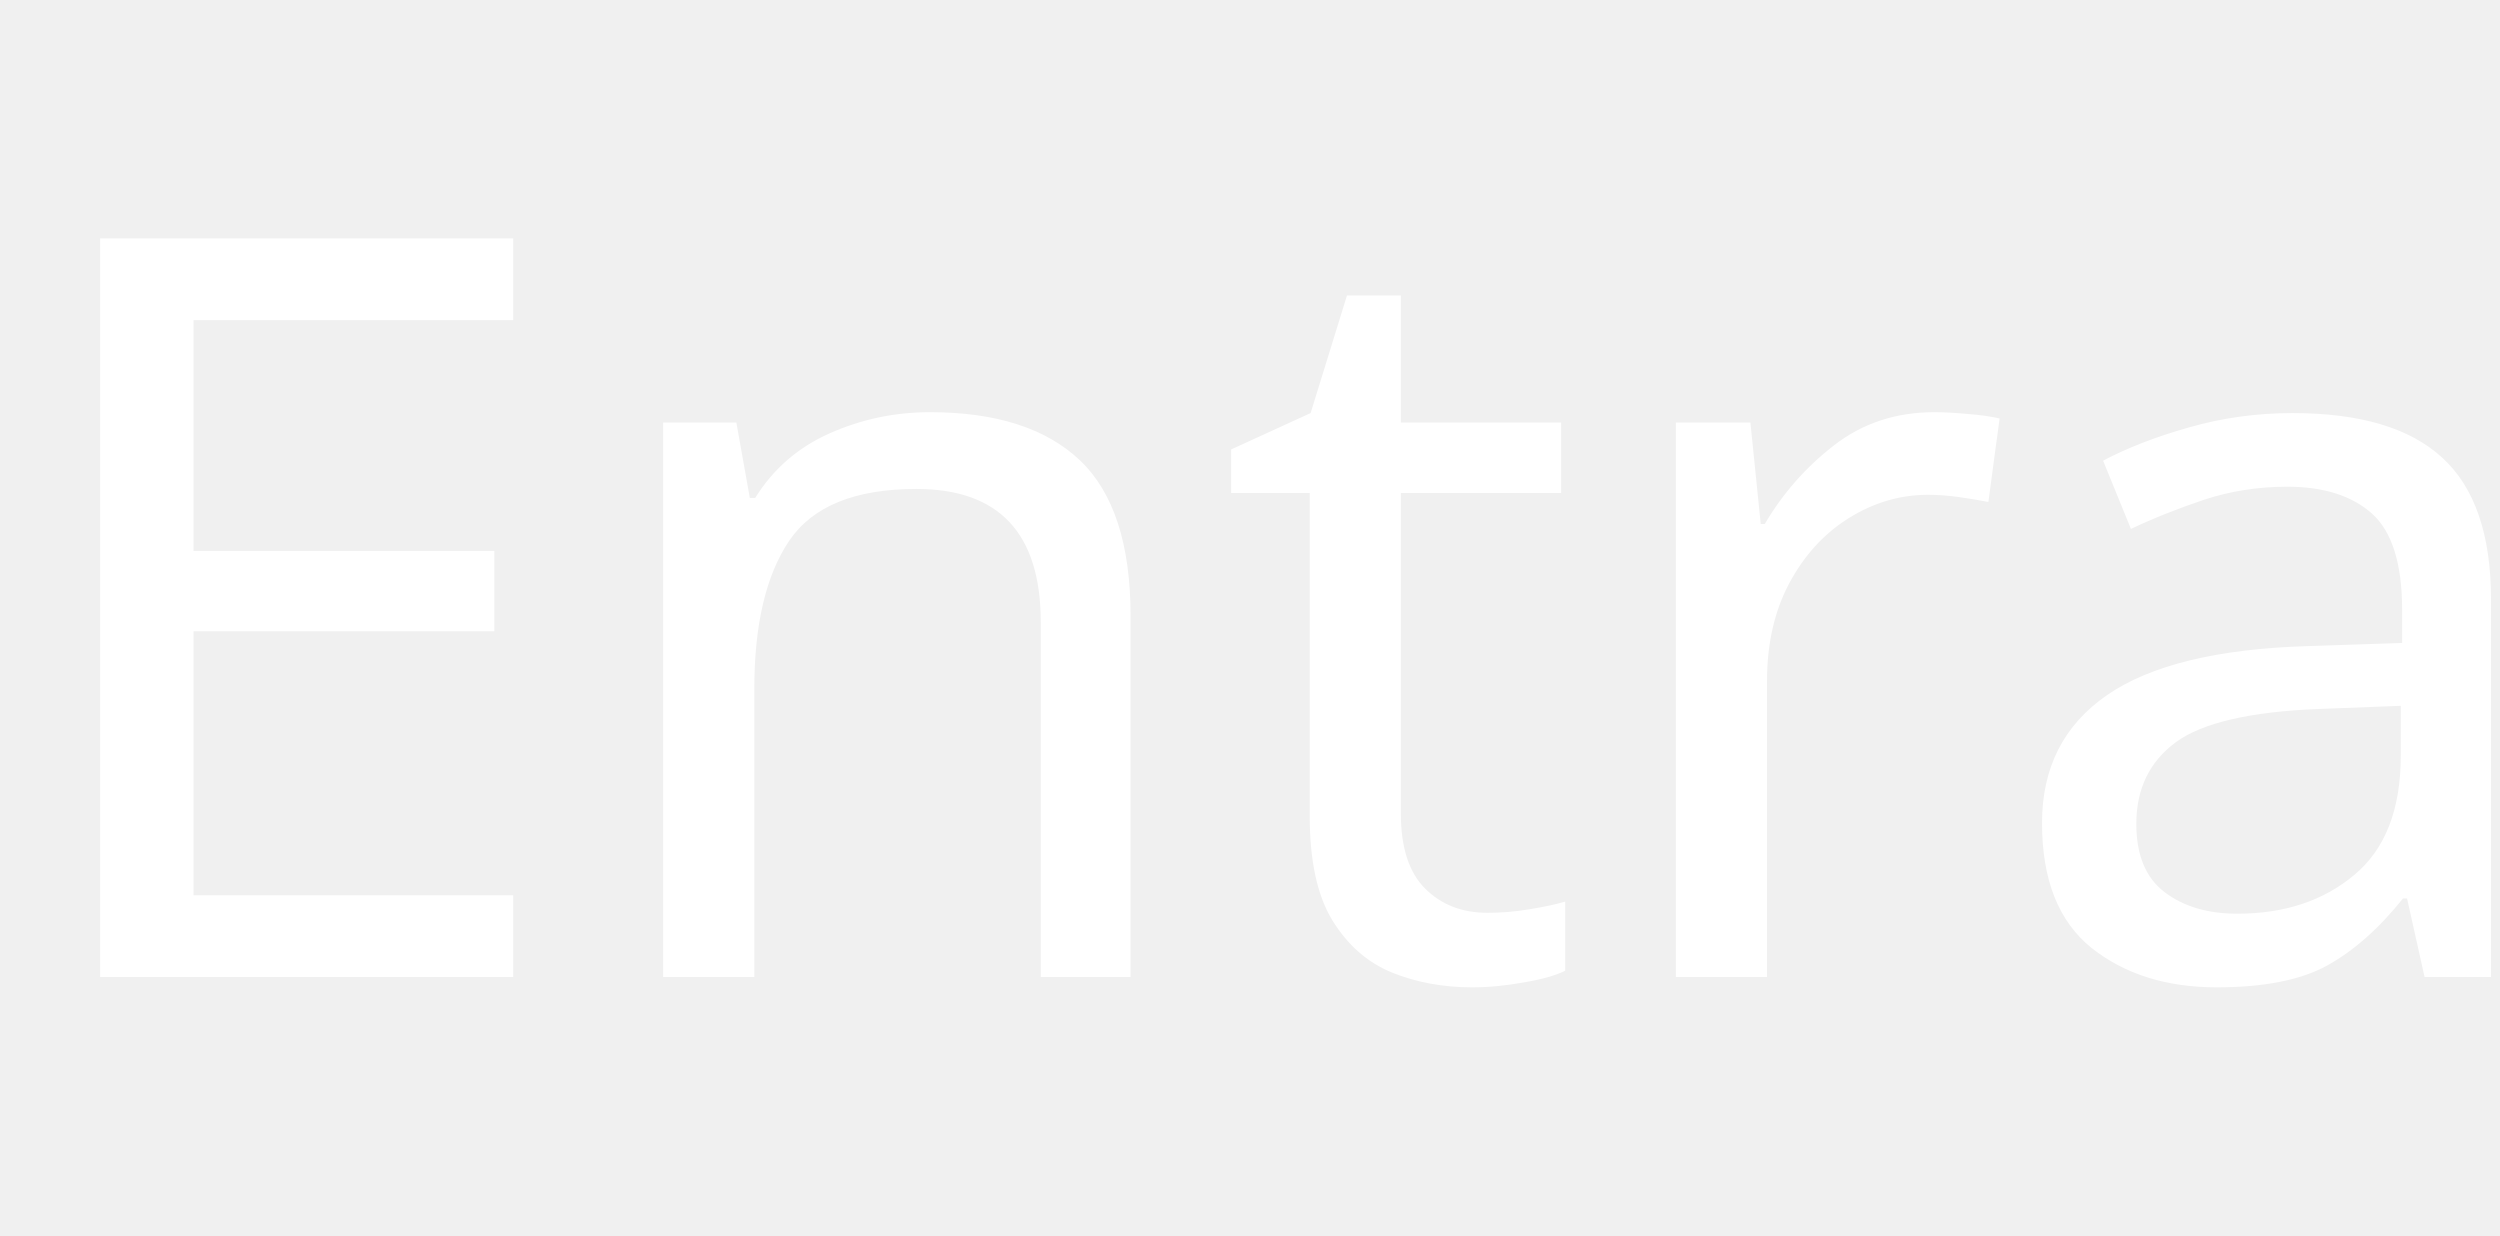
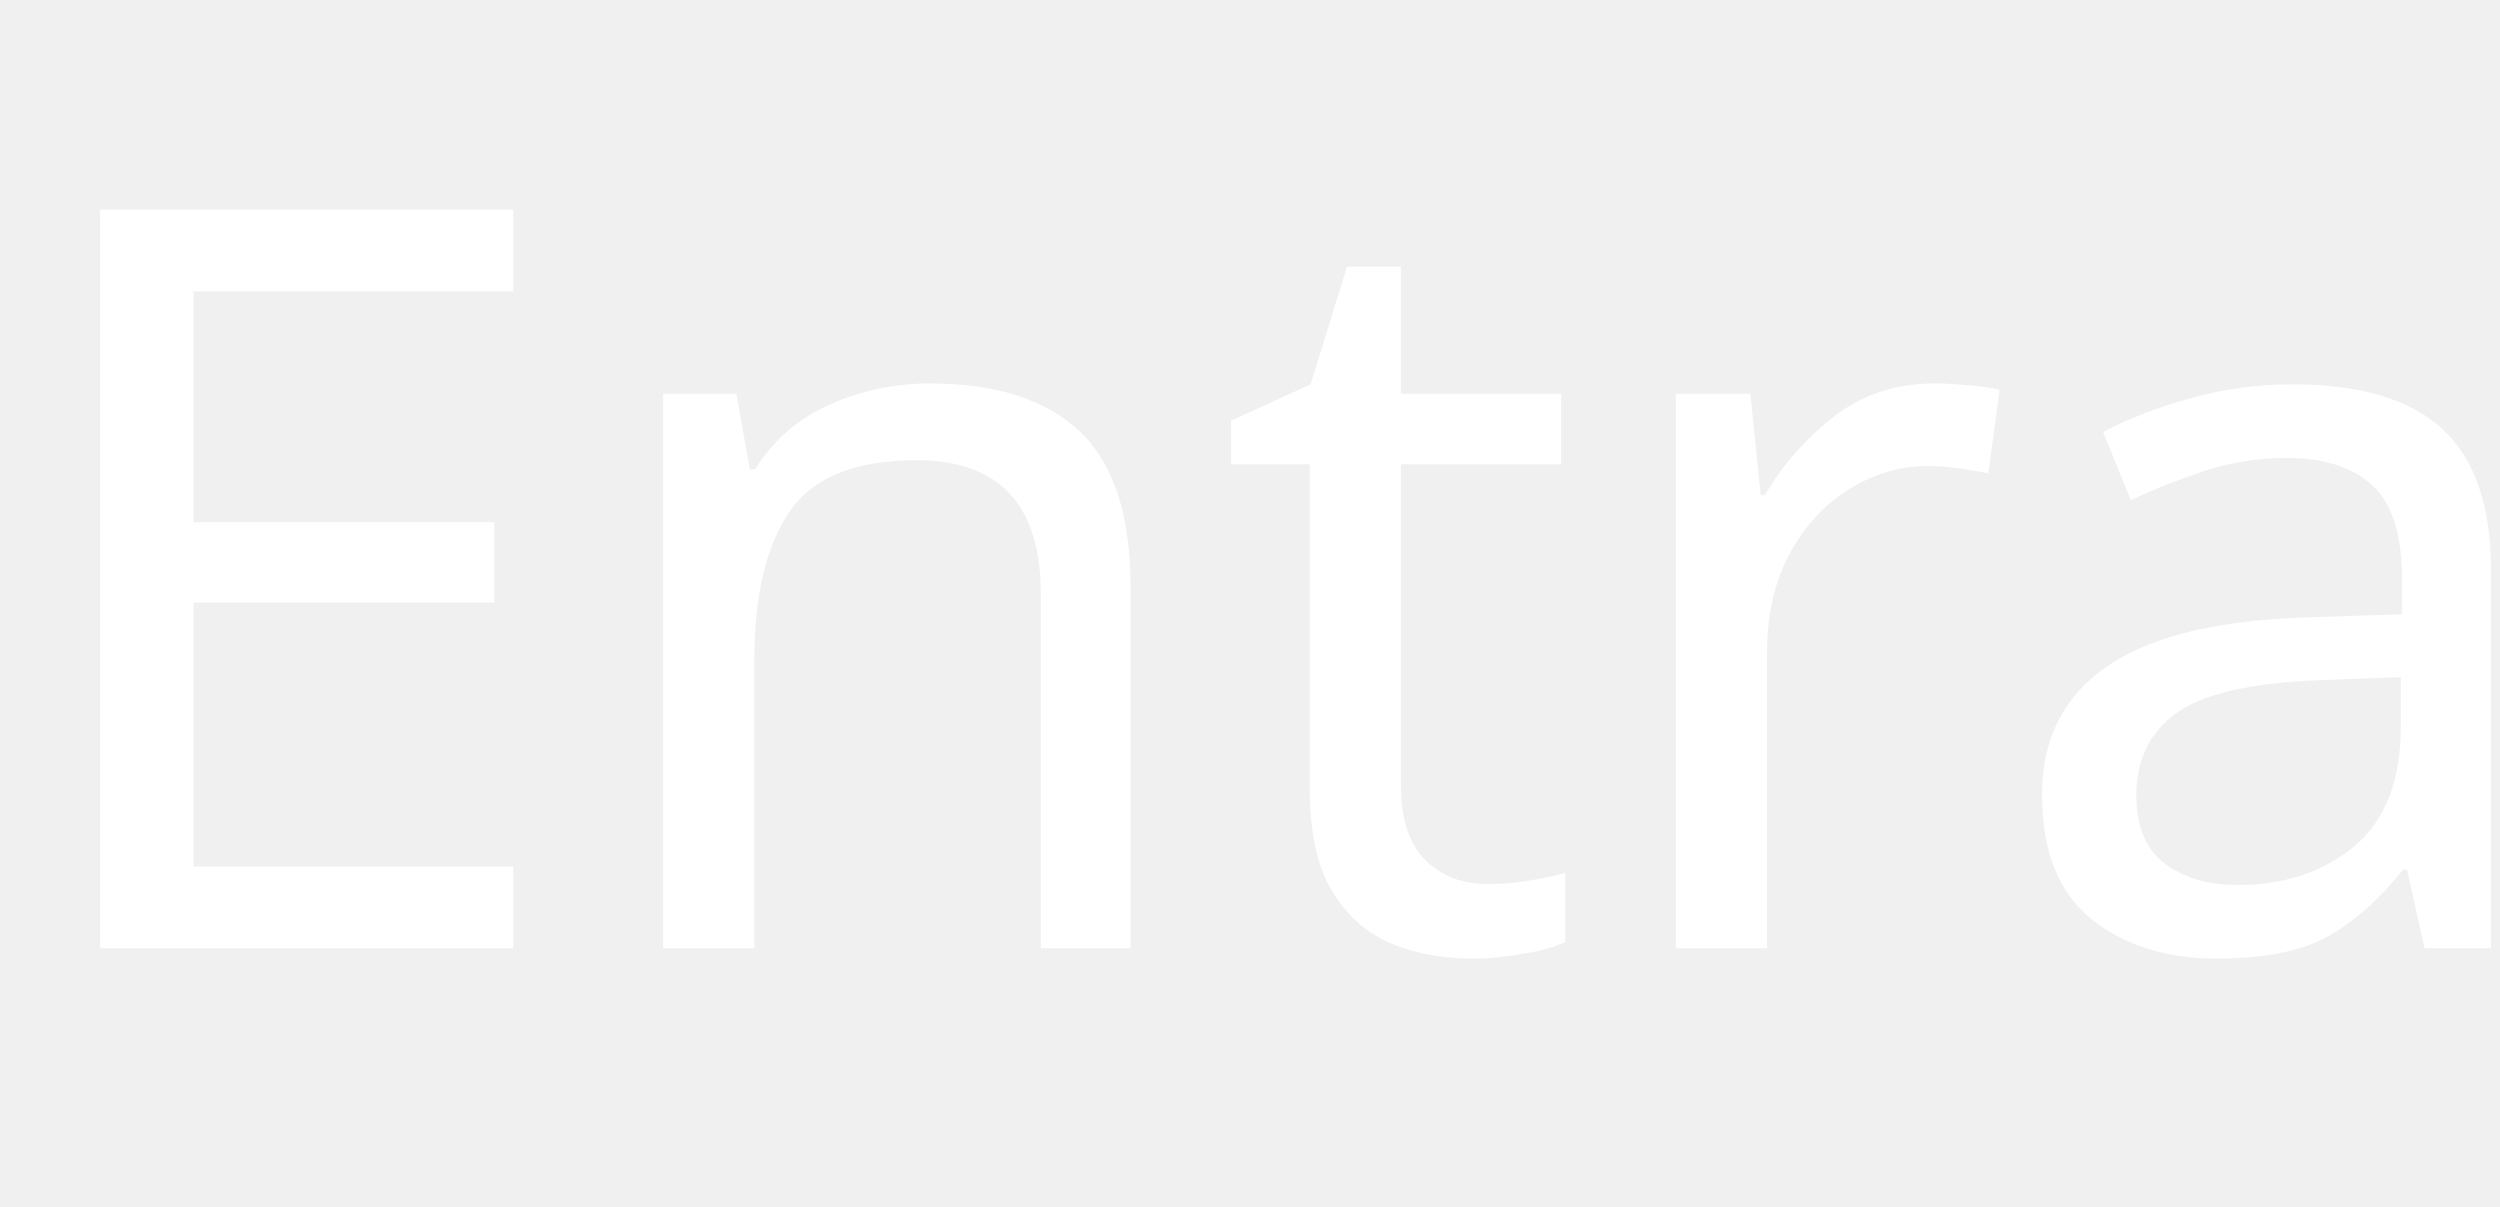
- <svg xmlns="http://www.w3.org/2000/svg" width="87" height="43" viewBox="0 0 87 43">
-   <text id="Entra" transform="translate(0 34)" fill="#fff" font-size="36" font-family="Gilroy-Light, Gilroy ☞" font-weight="300">
+ <svg xmlns="http://www.w3.org/2000/svg" width="87" height="42" viewBox="0 0 87 42">
+   <text id="Entra" transform="translate(0 33)" fill="#fff" font-size="36" font-family="Gilroy-Light, Gilroy" font-weight="300">
    <tspan x="0" y="0">Entra</tspan>
  </text>
</svg>
